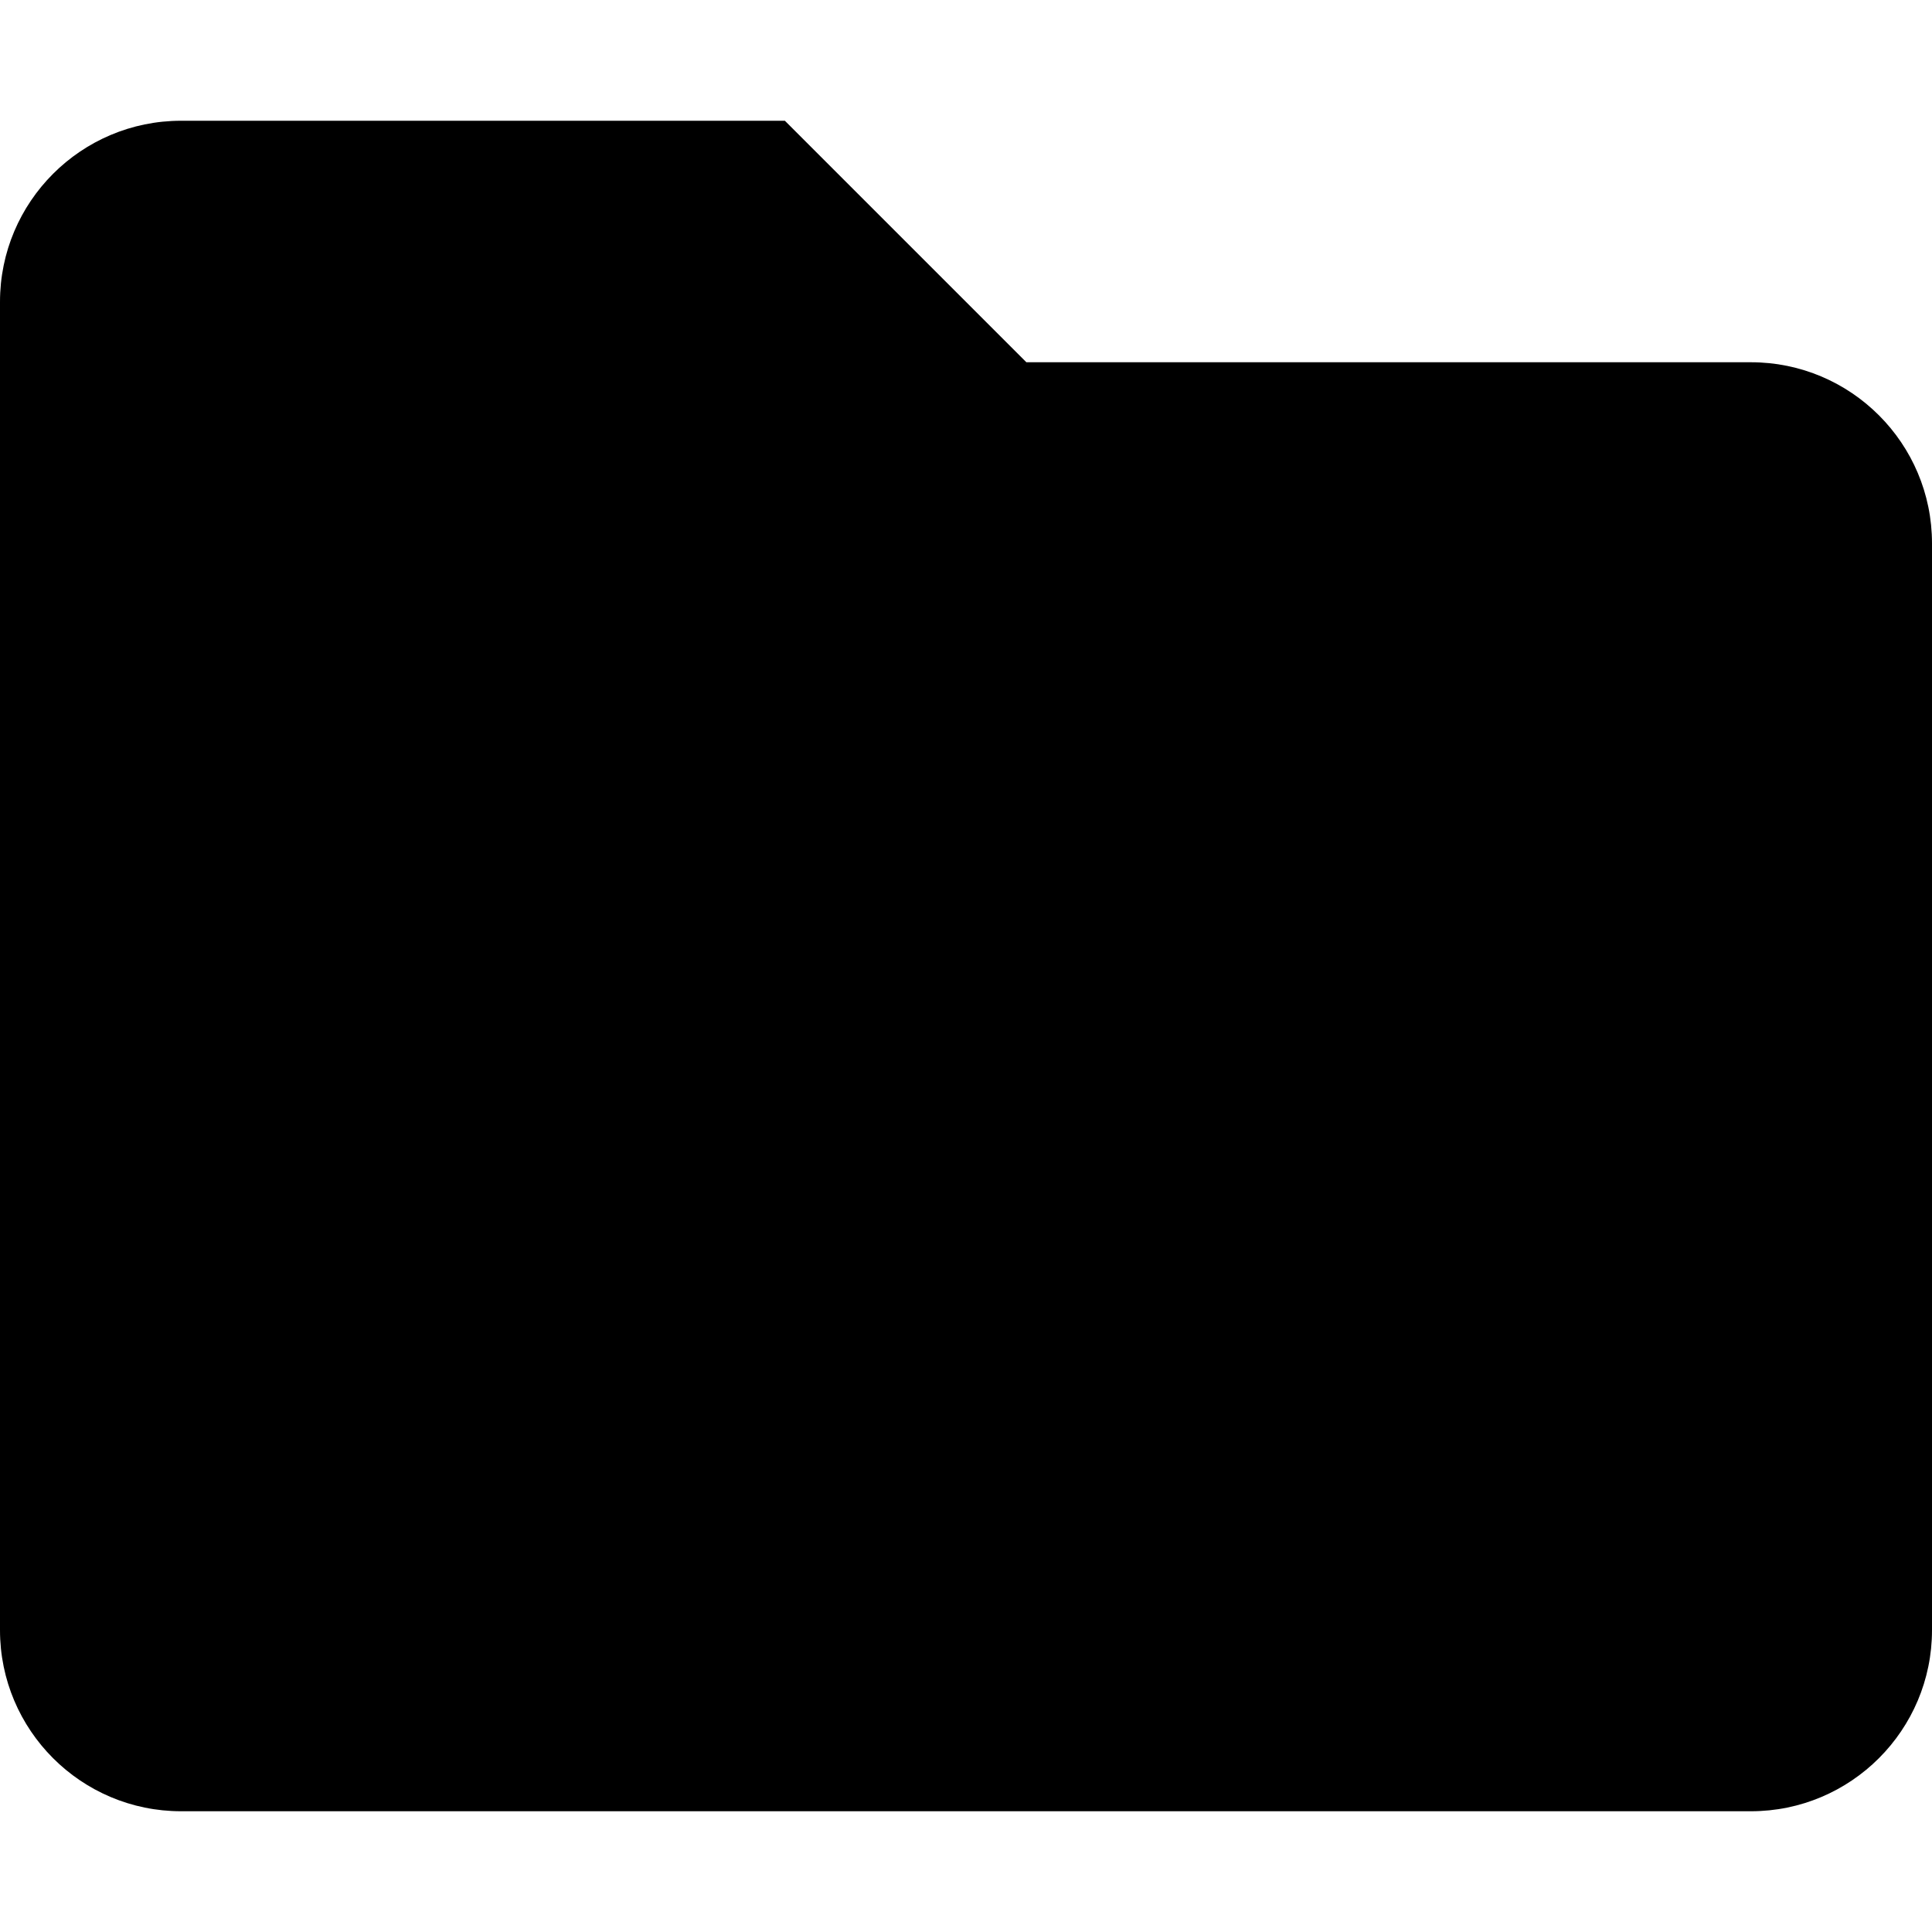
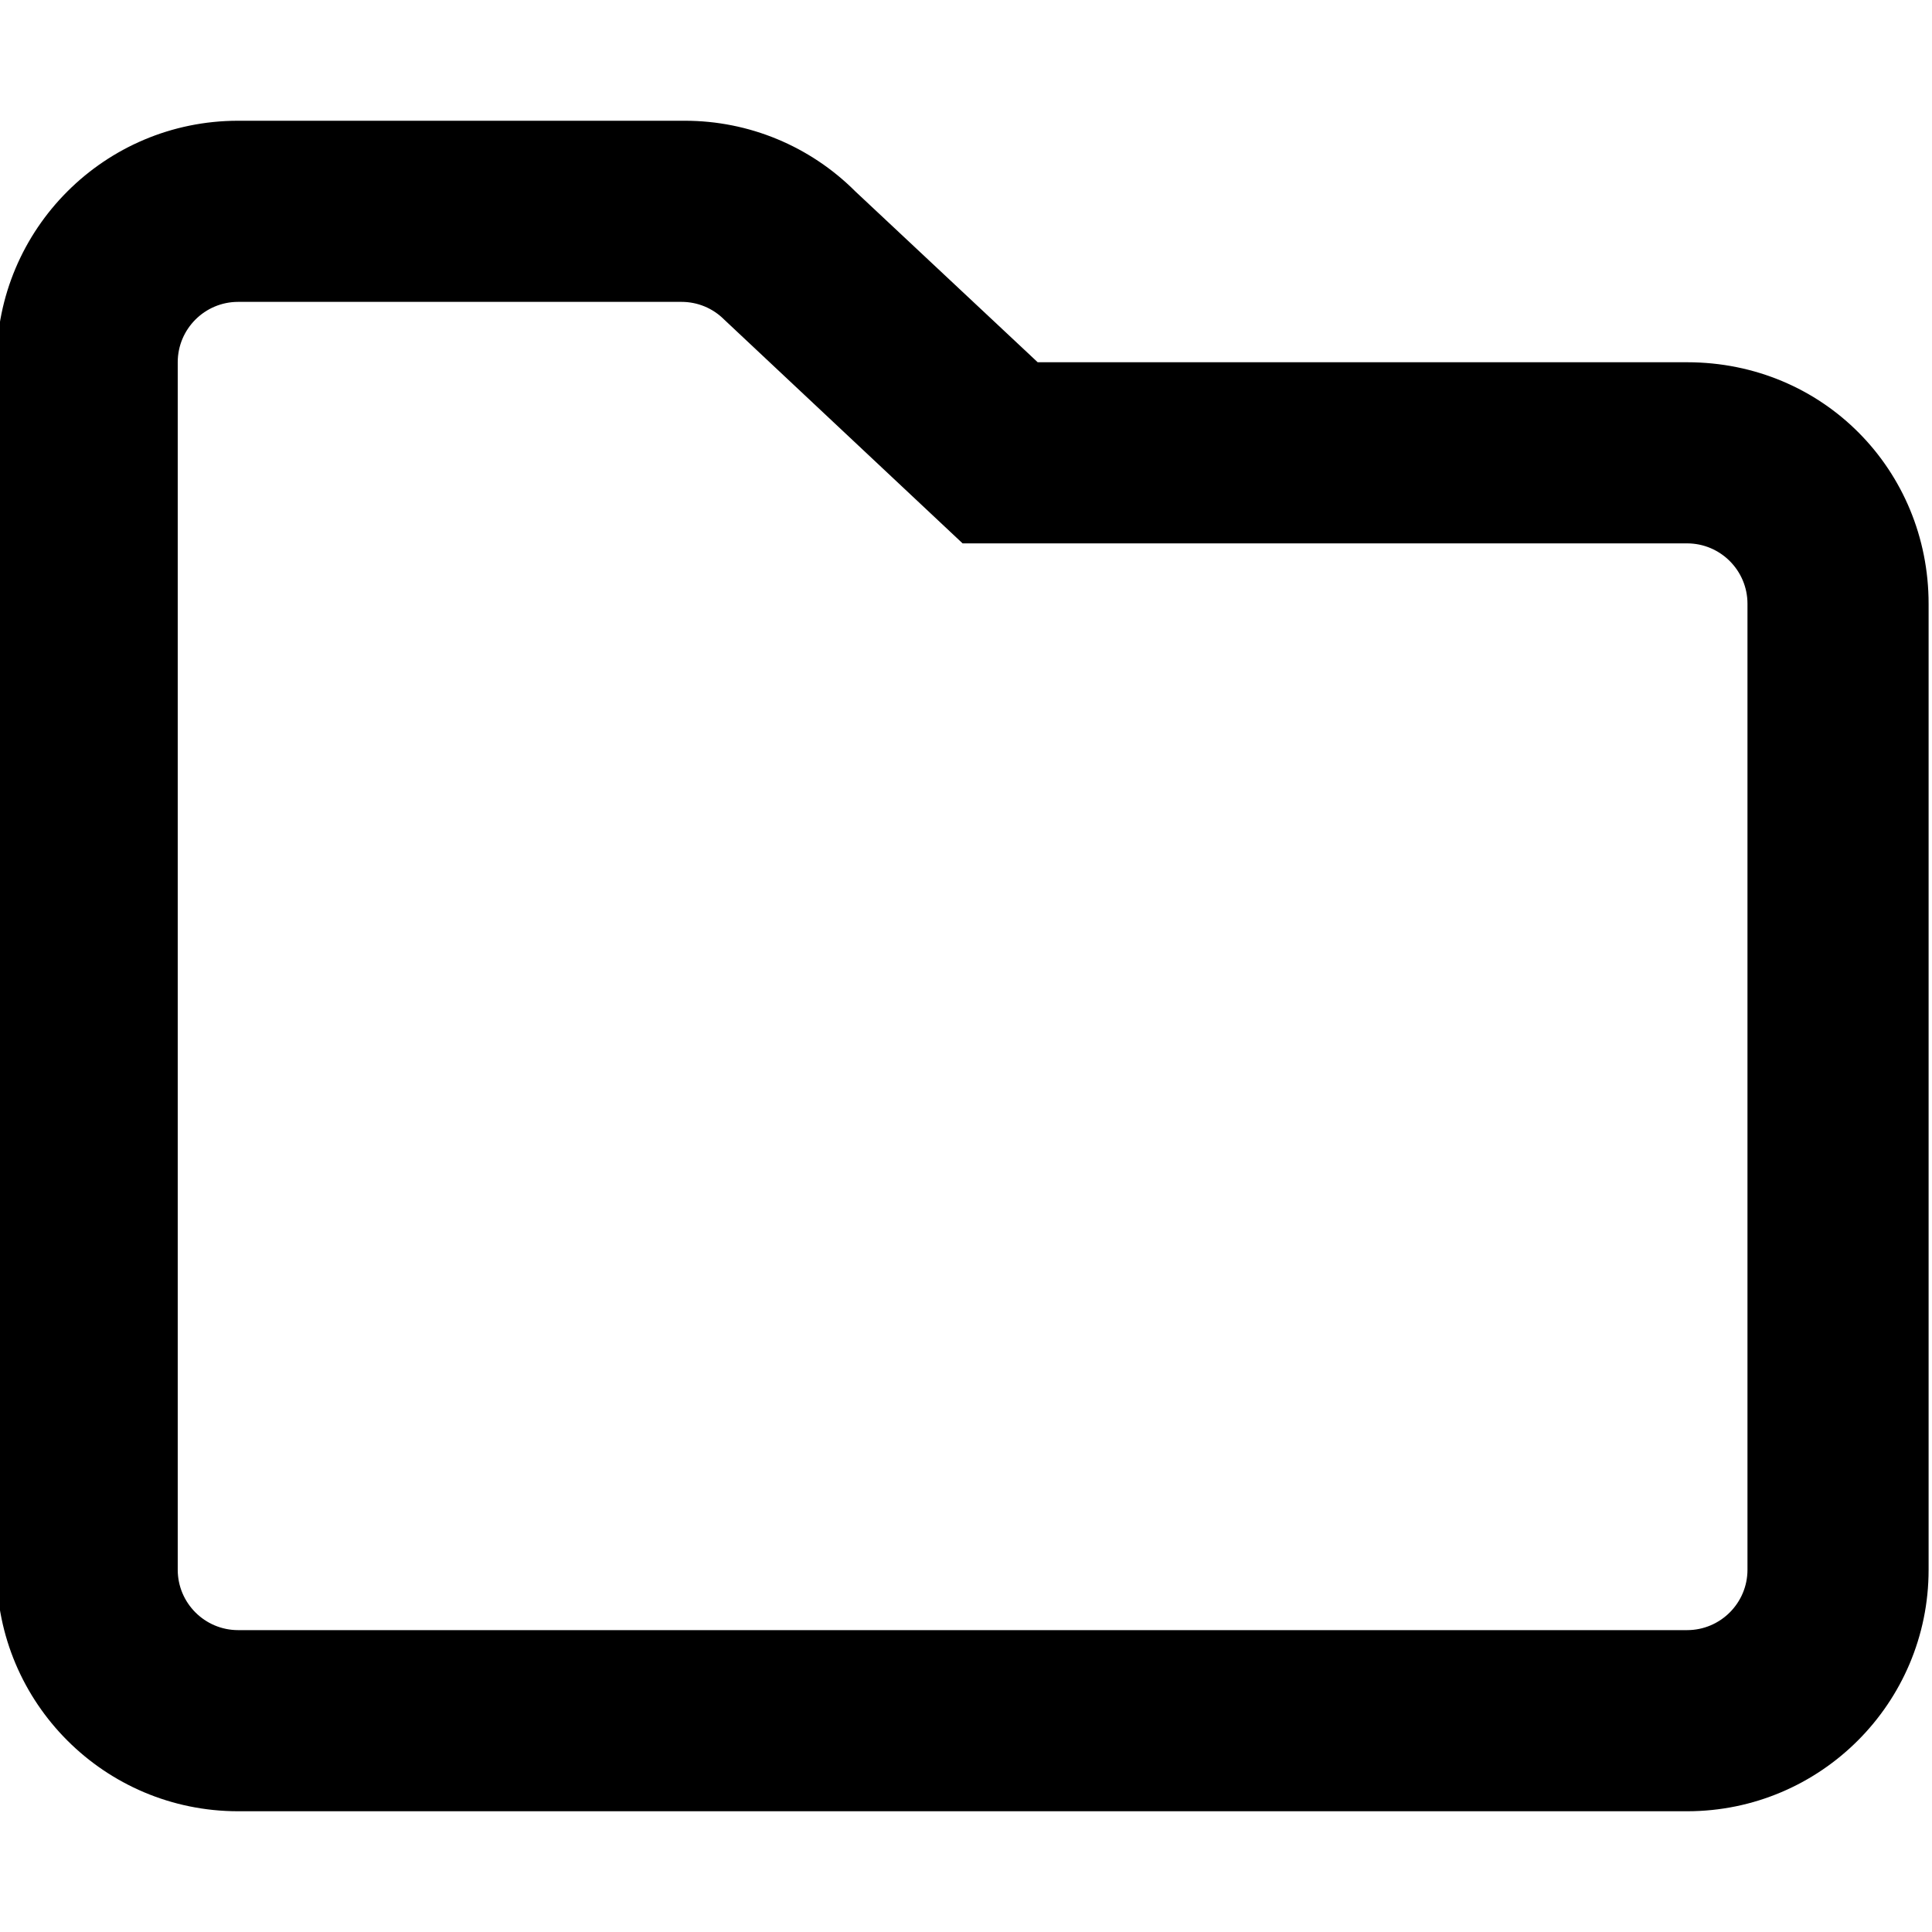
<svg xmlns="http://www.w3.org/2000/svg" viewBox="0 0 512 512">
-   <path d="M512 144v288c0 26.5-21.5 48-48 48h-416C21.5 480 0 458.5 0 432v-352C0 53.5 21.5 32 48 32h160l64 64h192C490.5 96 512 117.5 512 144z" />
+   <path d="M447.1 96h-172.1L226.7 50.75C214.7 38.74 198.5 32 181.5 32H63.1c-35.35 0-64 28.66-64 64v320c0 35.34 28.65 64 64 64h384c35.35 0 64-28.66 64-64V160C511.1 124.7 483.3 96 447.1 96zM463.1 416c0 8.824-7.178 16-16 16h-384c-8.822 0-16-7.176-16-16V96c0-8.824 7.178-16 16-16h117.5c4.273 0 8.293 1.664 11.31 4.688L255.1 144h192c8.822 0 16 7.176 16 16V416z" />
</svg>
